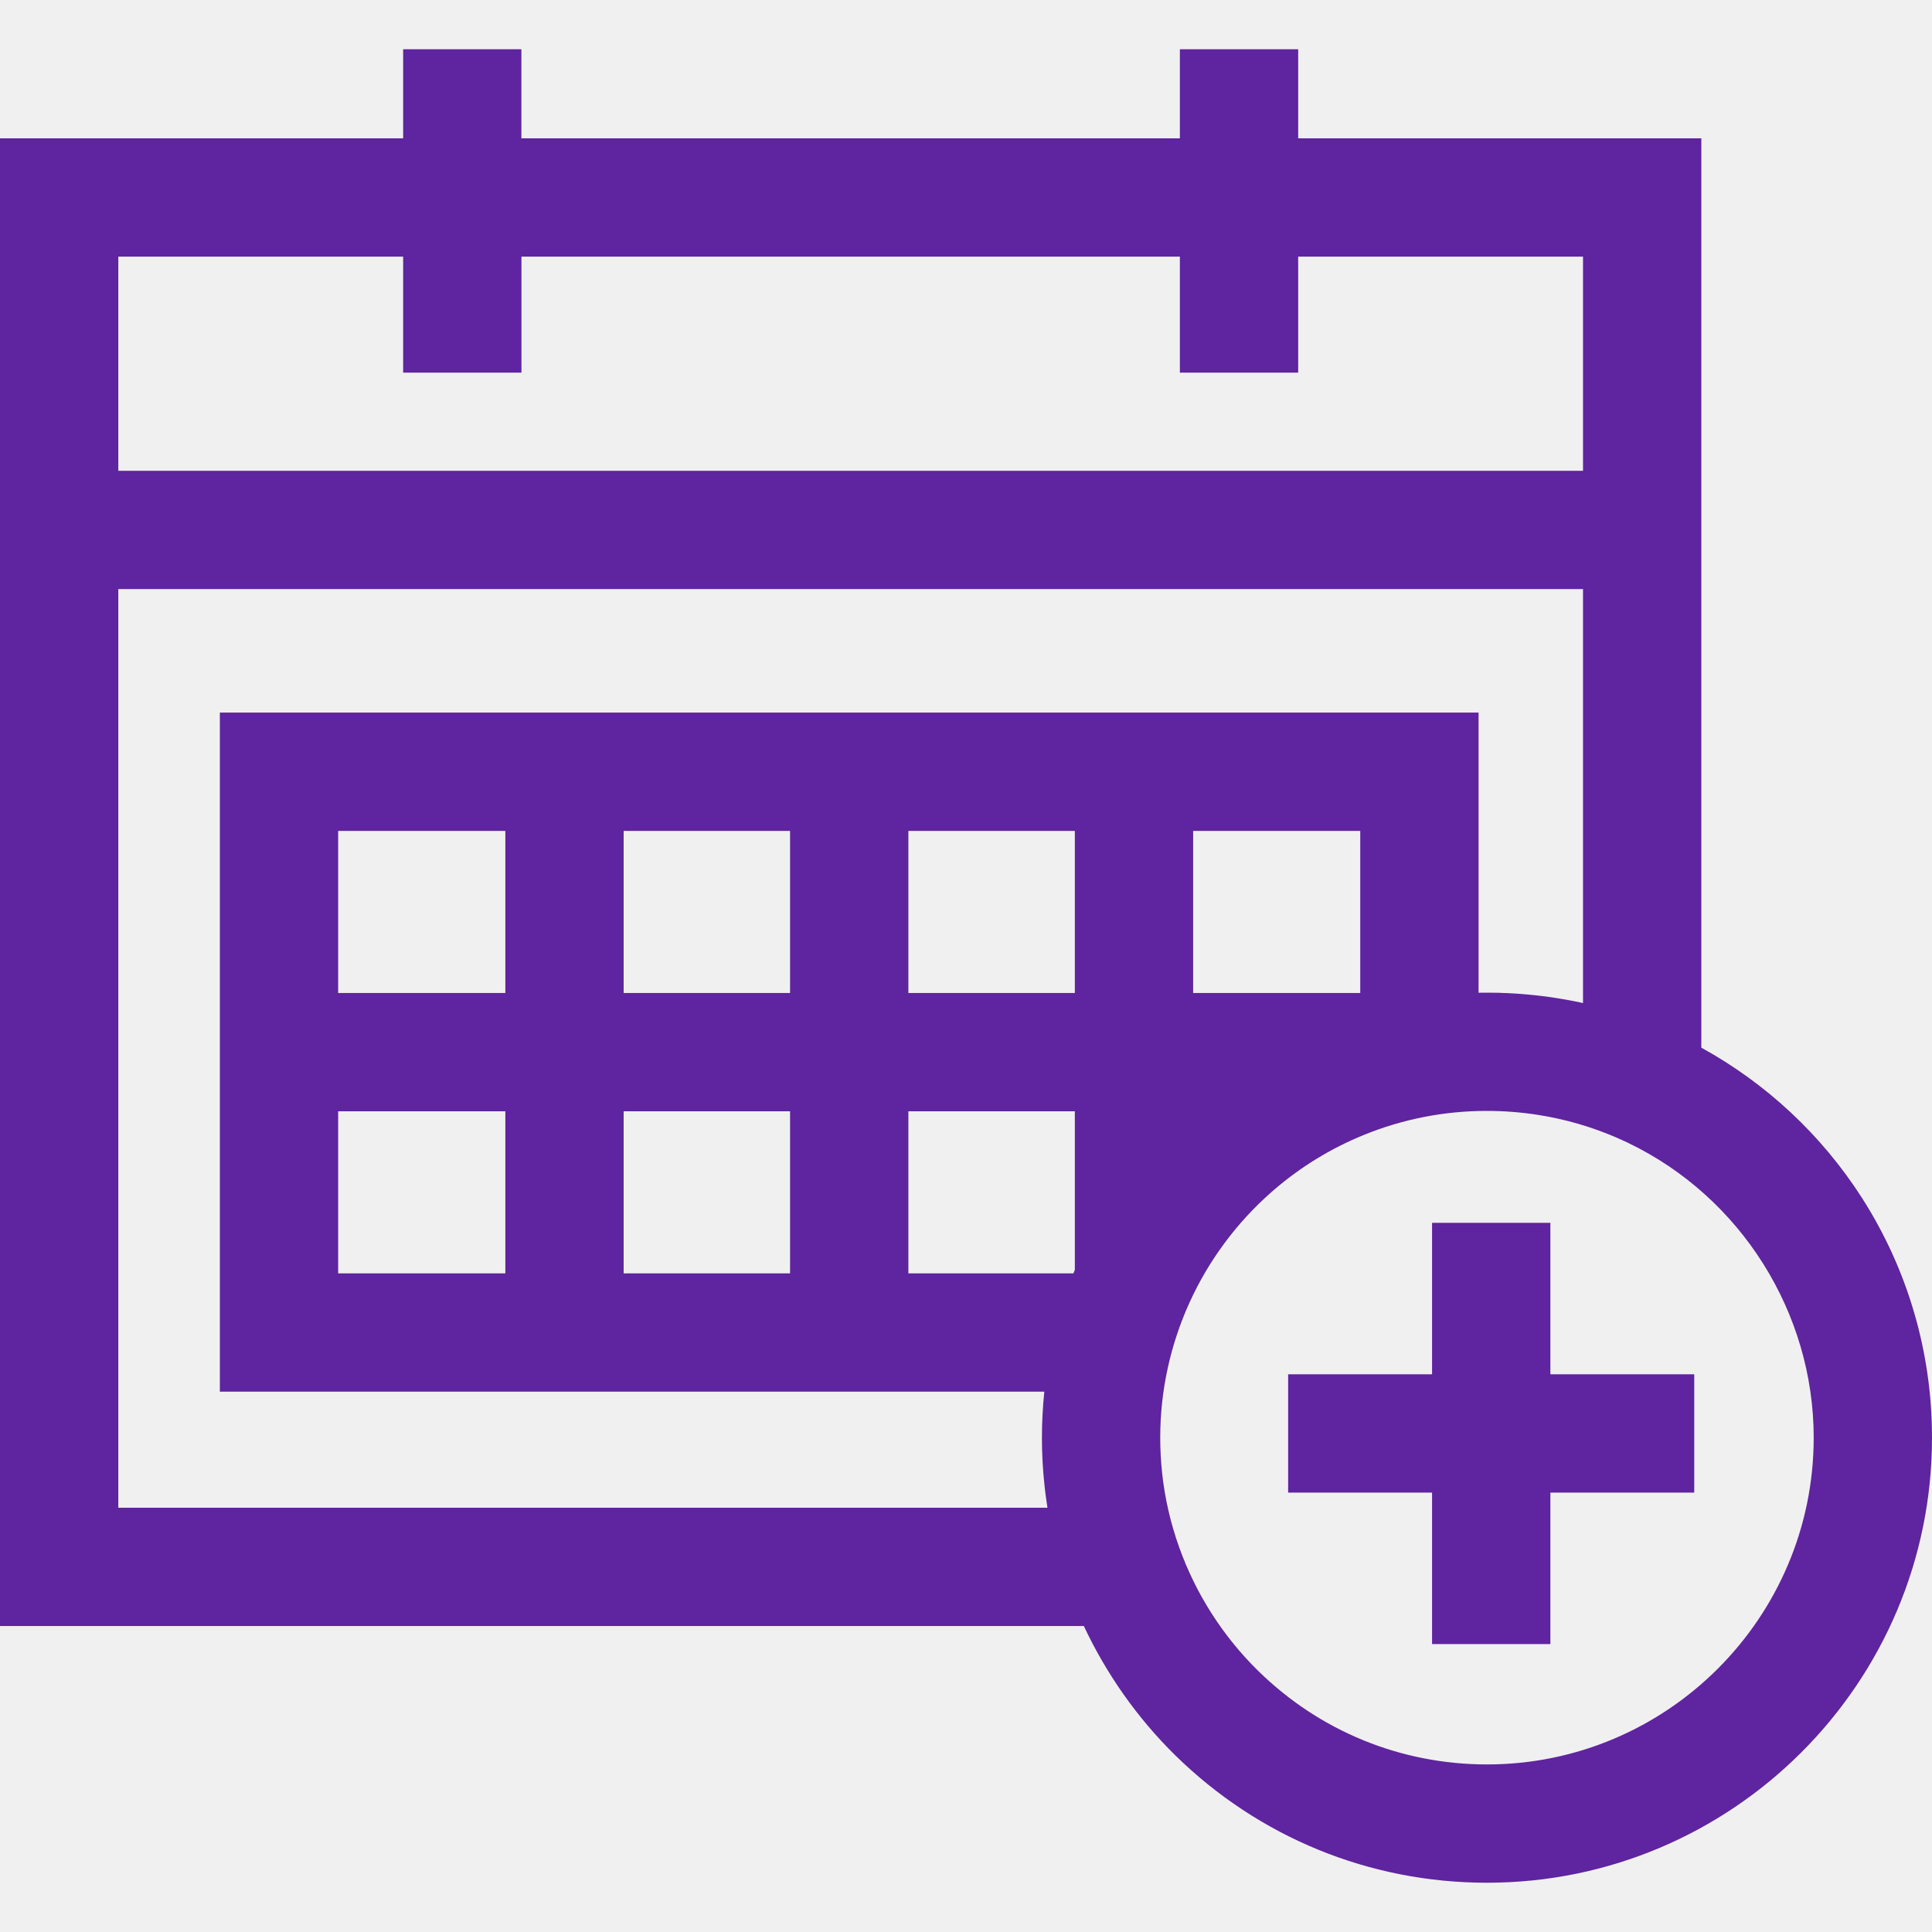
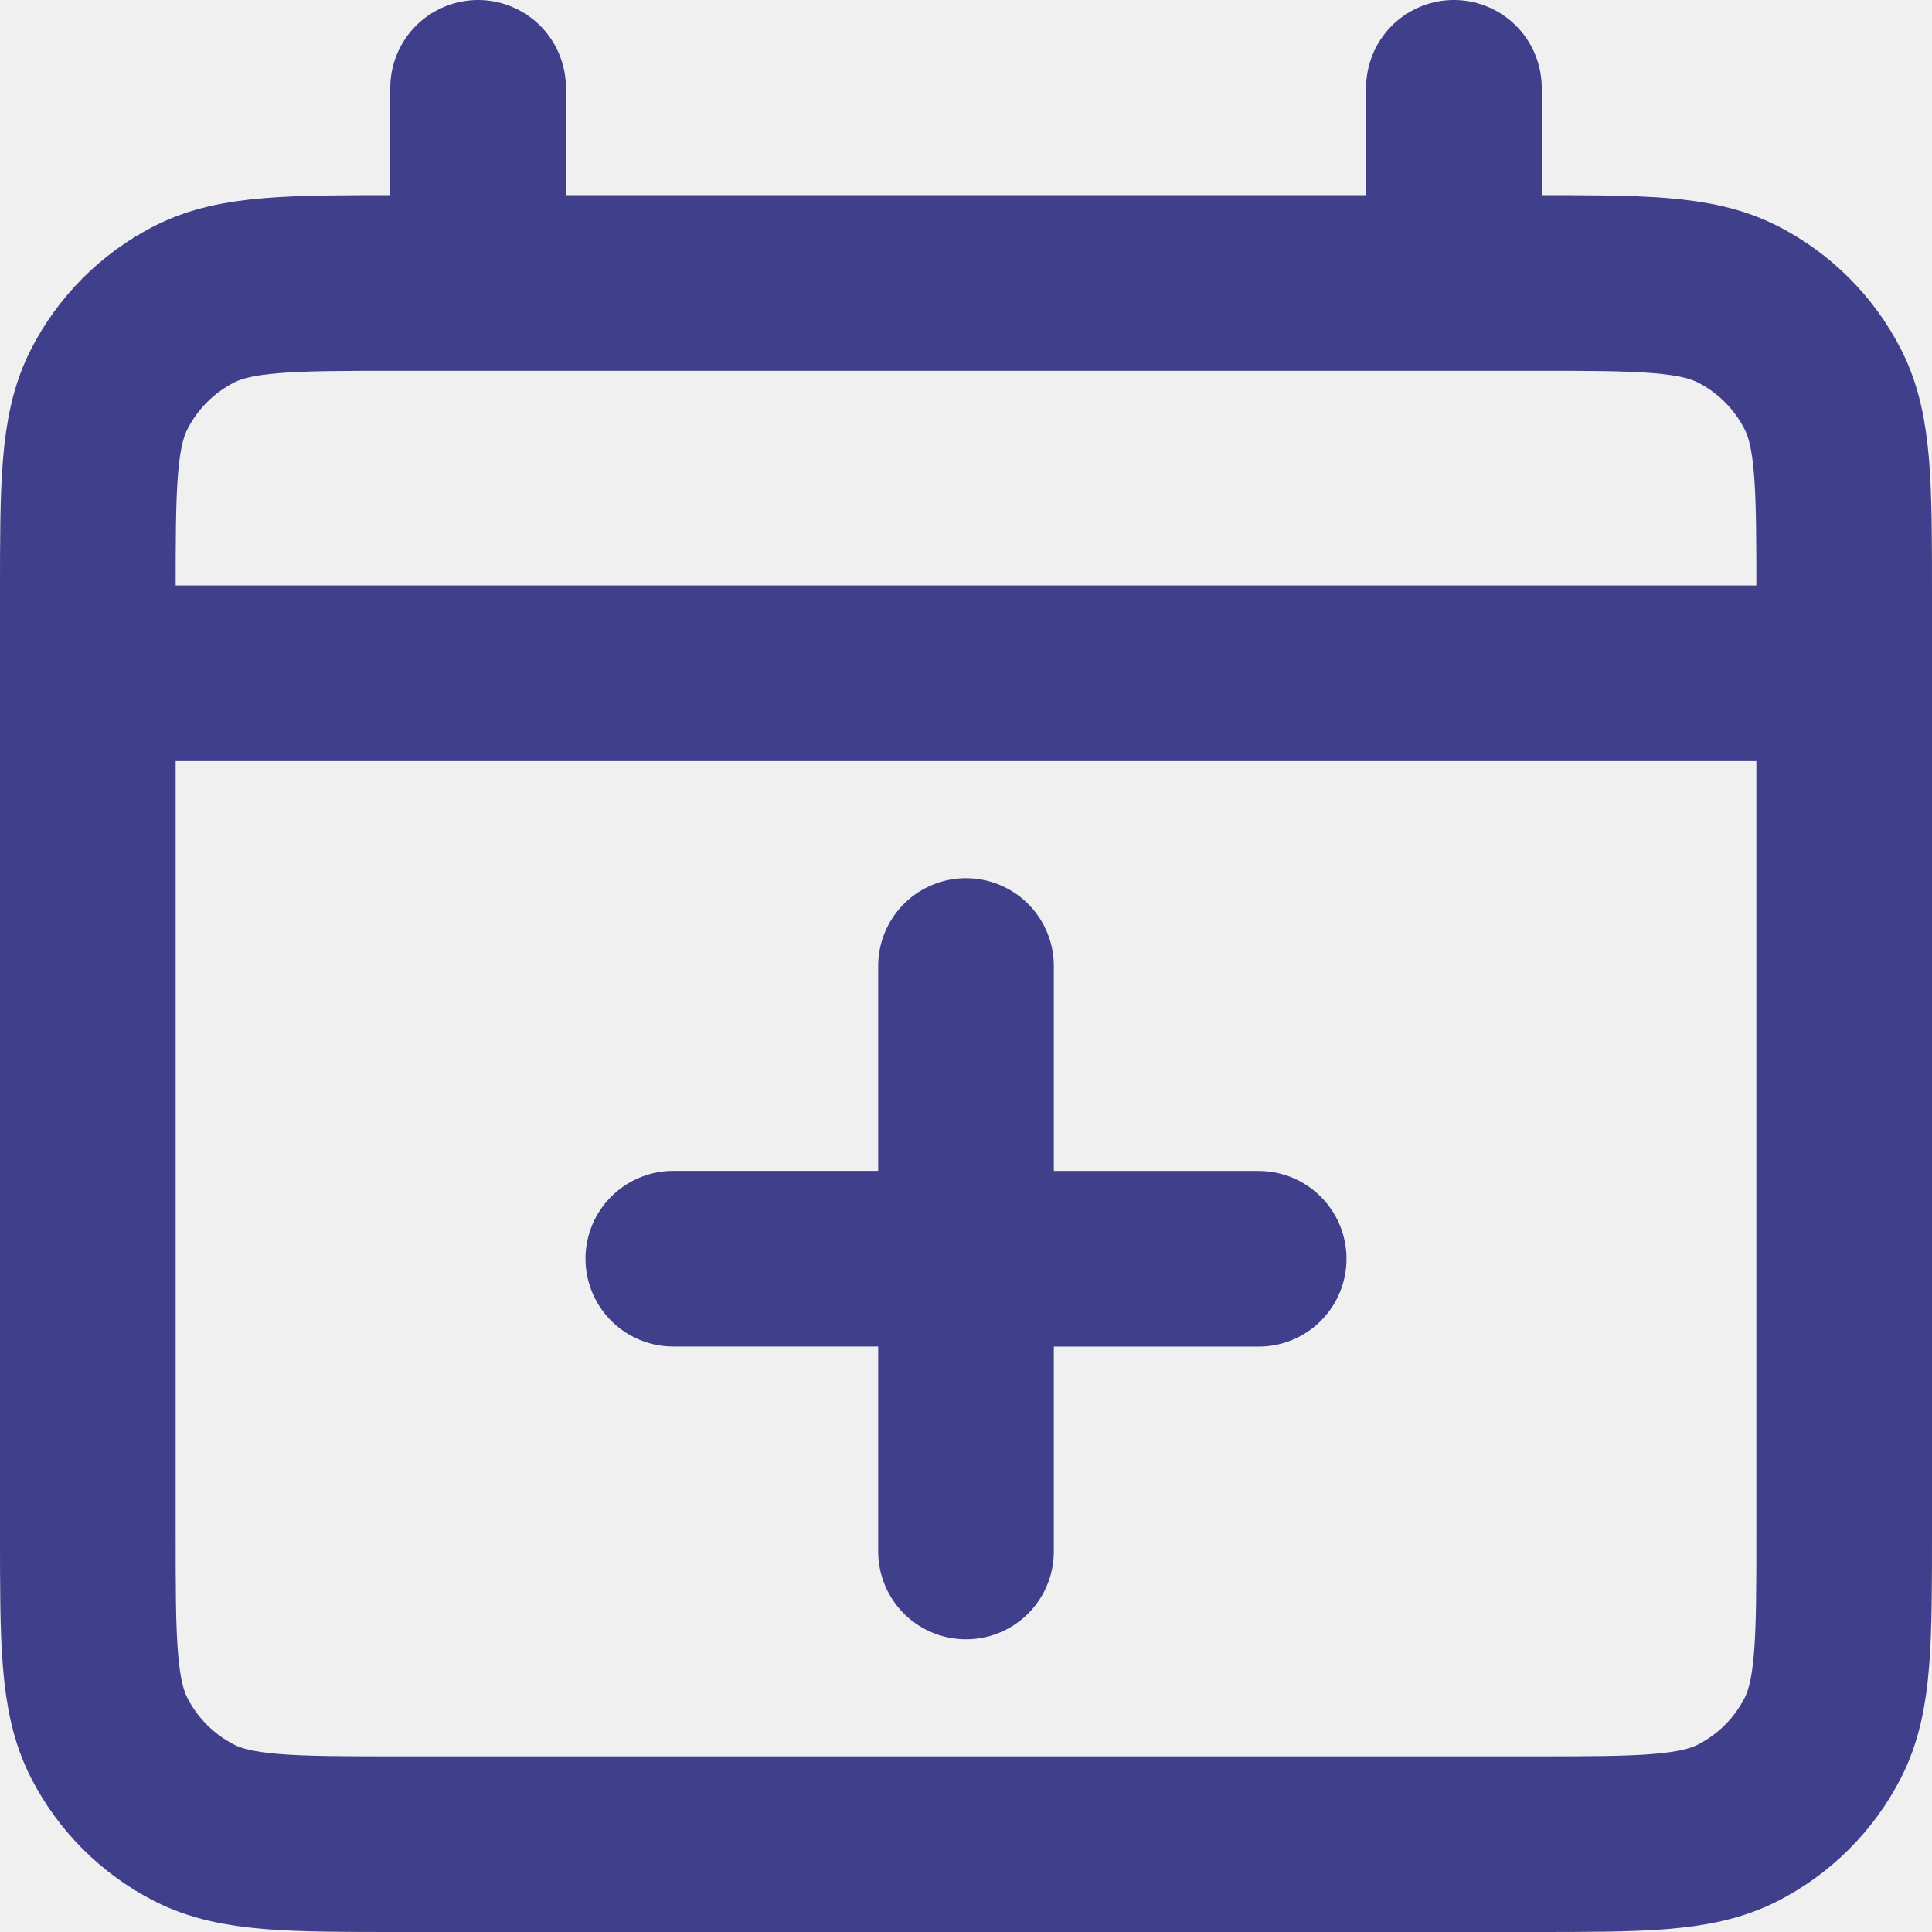
- <svg xmlns="http://www.w3.org/2000/svg" width="30" height="30" viewBox="0 0 30 30" fill="none">
-   <g clip-path="url(#clip0_601_3763)">
-     <path d="M24.074 21.34V18.988H22.237V21.34H20.002V23.177H22.237V25.529H24.074V23.177H26.308V21.34H24.074Z" fill="#5F249F" />
-     <path d="M28.91 18.597C28.284 17.622 27.427 16.823 26.418 16.268V2.148H20.158V0.765H18.321V2.148H8.096V0.765H6.26V2.148H0V25.249H16.83C17.179 25.993 17.661 26.678 18.247 27.254C19.547 28.531 21.267 29.235 23.09 29.235C26.9 29.235 30 26.135 30 22.324C30 20.998 29.623 19.709 28.91 18.597ZM1.837 3.985H6.26V5.786H8.097V3.985H18.321V5.786H20.158V3.985H24.581V7.31H1.837V3.985ZM16.69 19.718C16.683 19.737 16.675 19.755 16.668 19.773H14.105V17.256H16.69V19.718ZM14.105 15.419V12.902H16.69V15.419H14.105ZM3.414 11.065V21.61H16.216C16.192 21.846 16.179 22.085 16.179 22.324C16.179 22.57 16.192 22.82 16.219 23.066C16.226 23.129 16.233 23.191 16.242 23.254C16.244 23.274 16.248 23.295 16.251 23.316C16.255 23.348 16.26 23.38 16.265 23.412H1.837V9.147H24.581V15.575C24.57 15.572 24.558 15.57 24.547 15.568C24.515 15.561 24.483 15.555 24.451 15.548C24.424 15.543 24.396 15.537 24.368 15.532C24.336 15.526 24.304 15.52 24.271 15.515C24.244 15.51 24.216 15.505 24.188 15.501C24.155 15.495 24.123 15.491 24.09 15.486C24.063 15.482 24.035 15.478 24.007 15.474C23.974 15.47 23.941 15.466 23.907 15.462C23.88 15.459 23.853 15.455 23.825 15.453C23.791 15.449 23.757 15.446 23.722 15.443C23.696 15.44 23.669 15.438 23.643 15.436C23.606 15.433 23.57 15.431 23.534 15.428C23.509 15.427 23.484 15.425 23.459 15.424C23.419 15.421 23.378 15.42 23.337 15.419C23.316 15.418 23.296 15.417 23.275 15.416C23.213 15.415 23.151 15.414 23.089 15.414C23.046 15.414 23.002 15.415 22.959 15.415V11.065H3.414ZM9.684 15.419V12.902H12.268V15.419H9.684ZM12.268 17.256V19.773H9.684V17.256H12.268ZM5.251 15.419V12.902H7.847V15.419H5.251ZM7.847 17.256V19.773H5.251V17.256H7.847ZM21.122 12.902V15.419H18.527V12.902H21.122ZM23.09 27.398C21.752 27.398 20.489 26.881 19.535 25.943C18.988 25.407 18.565 24.743 18.309 24.023C18.175 23.648 18.087 23.261 18.045 22.871C18.026 22.689 18.016 22.505 18.016 22.324C18.016 20.864 18.646 19.474 19.746 18.508L19.779 18.479C20.197 18.119 20.667 17.831 21.176 17.624C21.784 17.376 22.428 17.25 23.09 17.25C23.355 17.25 23.618 17.271 23.877 17.311C24.308 17.378 24.727 17.5 25.13 17.677L25.13 17.678C25.183 17.701 25.235 17.724 25.286 17.749C27.034 18.59 28.163 20.386 28.163 22.324C28.163 25.122 25.887 27.398 23.09 27.398Z" fill="#5F249F" />
-   </g>
-   <defs>
-     <clipPath id="clip0_601_3763">
-       <rect width="30" height="30" fill="white" />
-     </clipPath>
-   </defs>
+ <svg xmlns="http://www.w3.org/2000/svg" width="22" height="22" viewBox="0 0 22 22" fill="none">
+   <path d="M1 7.667H21M11 17.667V11M14.333 14.334L7.667 14.333M5.444 1V3.222M16.556 1V3.222M4.556 21H17.444C18.689 21 19.311 21 19.787 20.758C20.205 20.545 20.545 20.205 20.758 19.787C21 19.311 21 18.689 21 17.444V6.778C21 5.533 21 4.911 20.758 4.436C20.545 4.017 20.205 3.677 19.787 3.464C19.311 3.222 18.689 3.222 17.444 3.222H4.556C3.311 3.222 2.689 3.222 2.213 3.464C1.795 3.677 1.455 4.017 1.242 4.436C1 4.911 1 5.533 1 6.778V17.444C1 18.689 1 19.311 1.242 19.787C1.455 20.205 1.795 20.545 2.213 20.758C2.689 21 3.311 21 4.556 21Z" stroke="#3F3F8B" stroke-width="2" stroke-linecap="round" stroke-linejoin="round" />
</svg>
